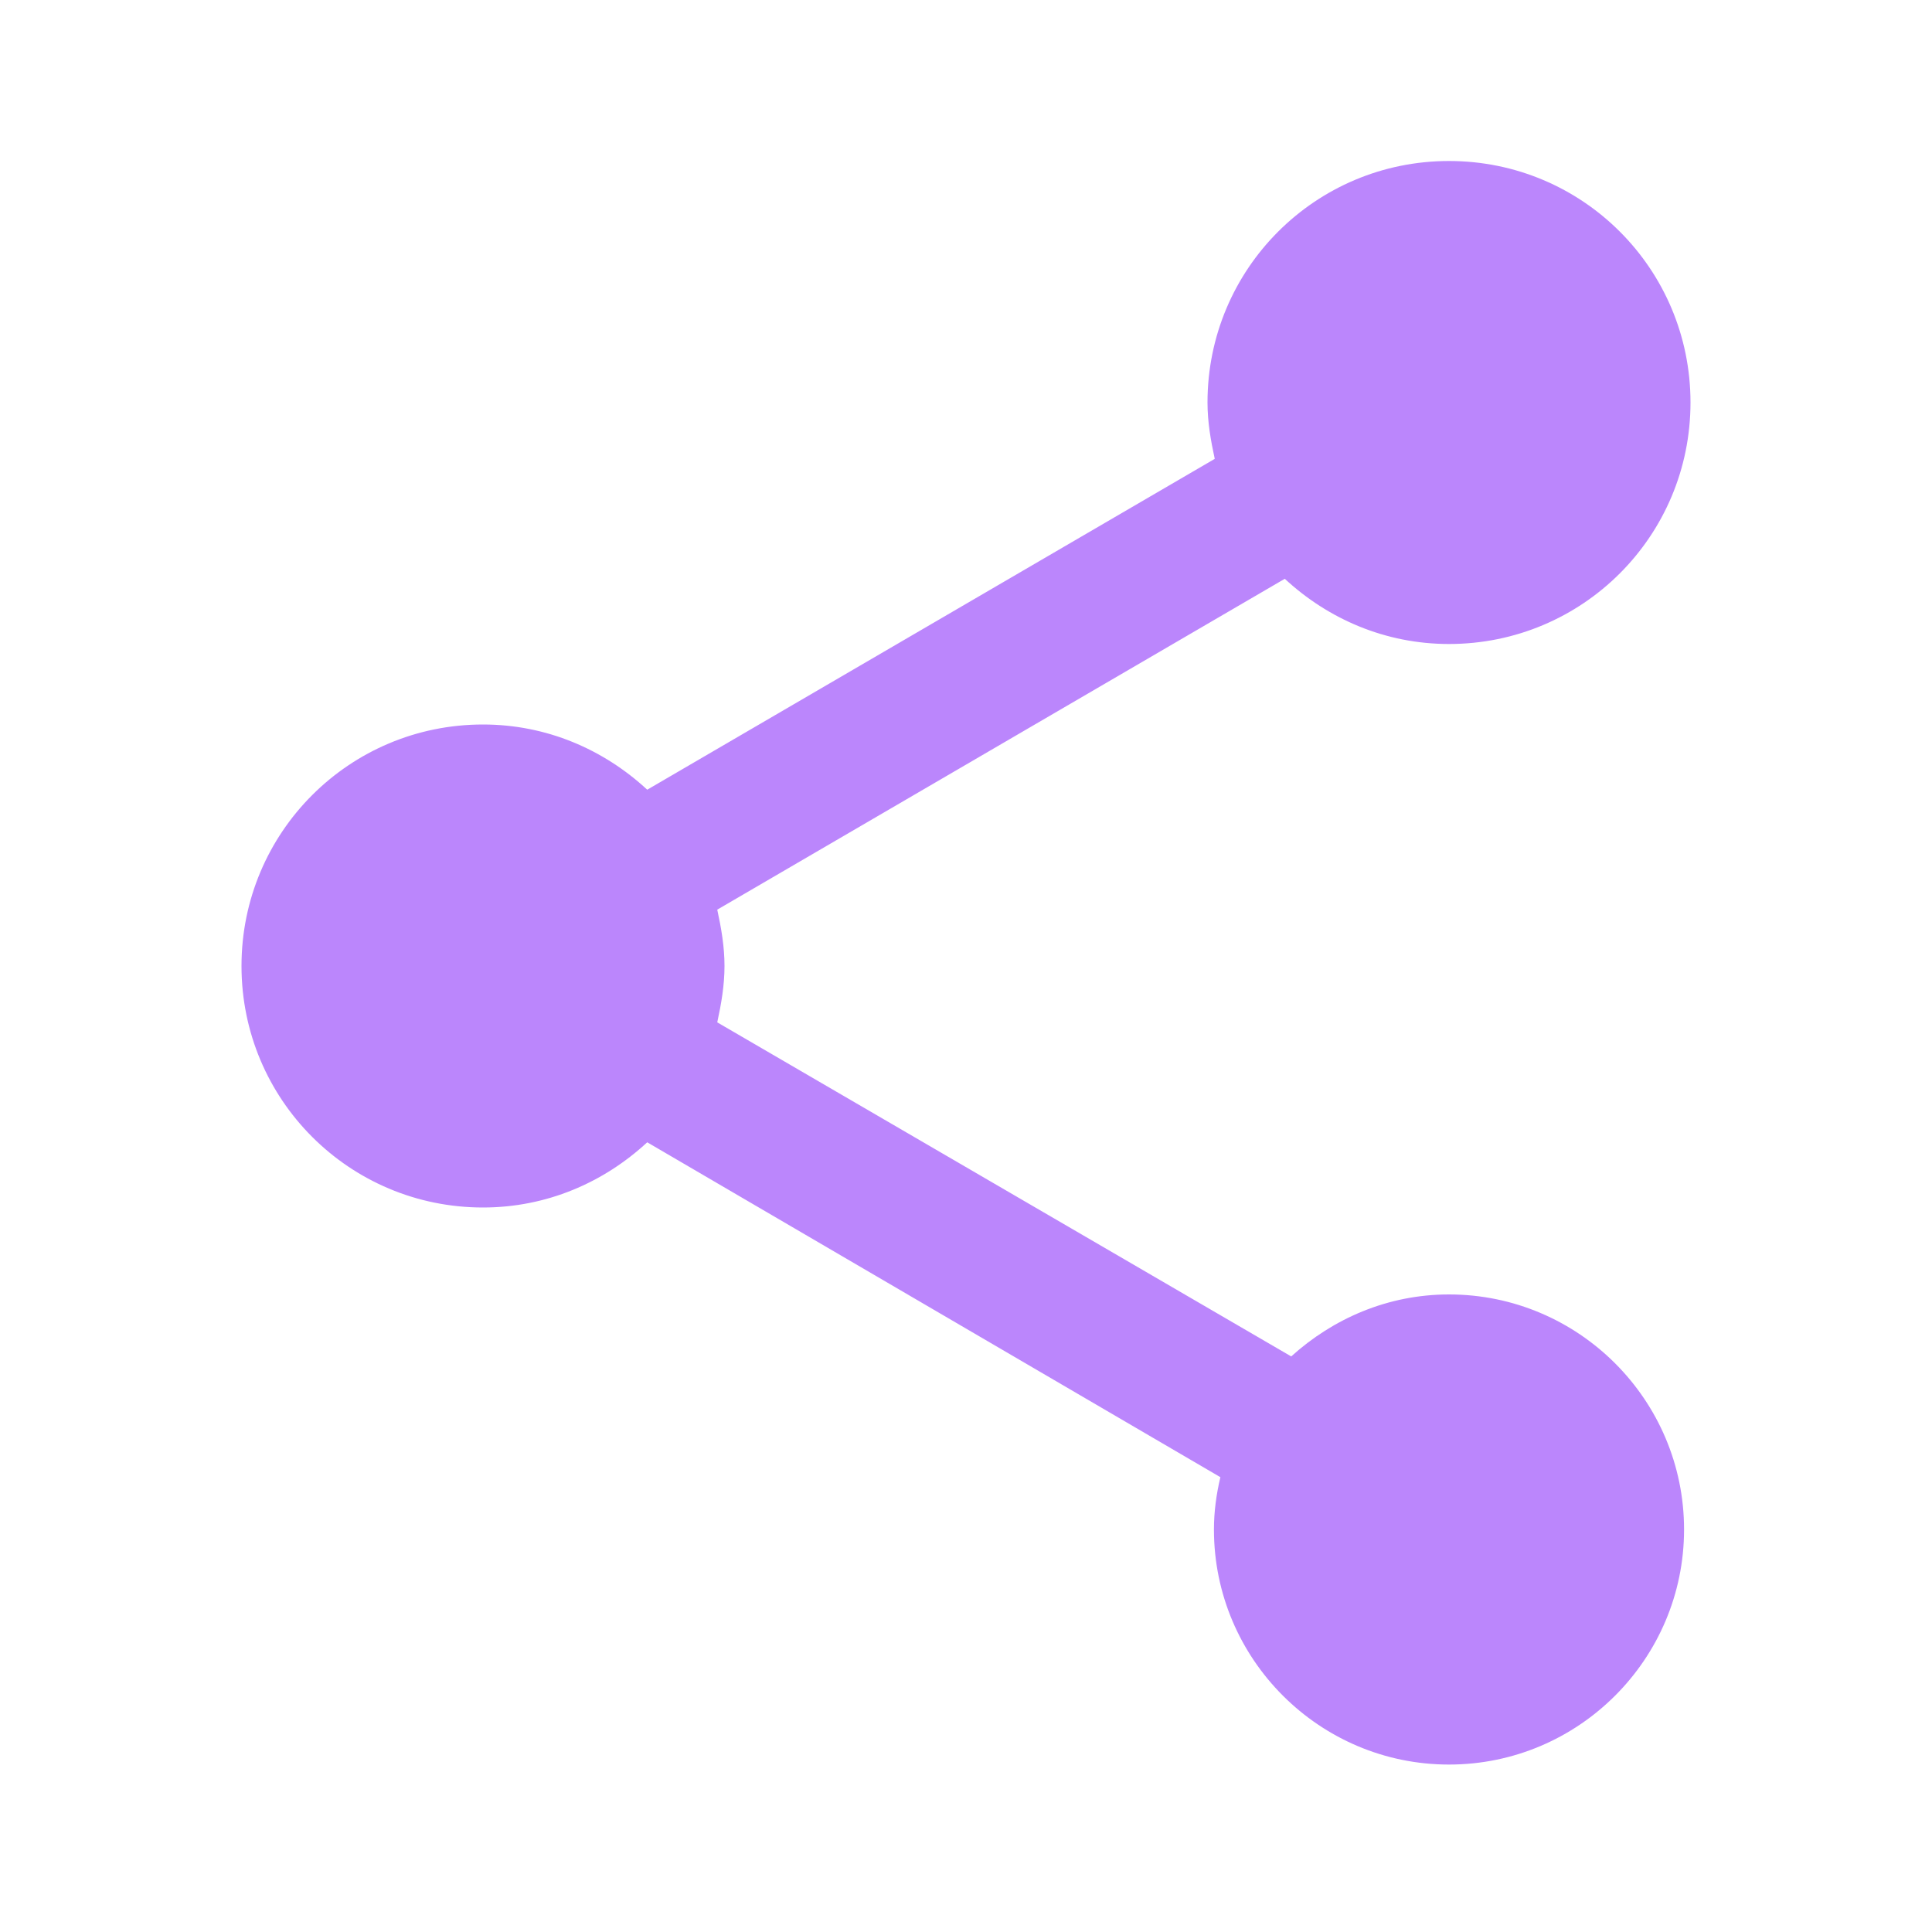
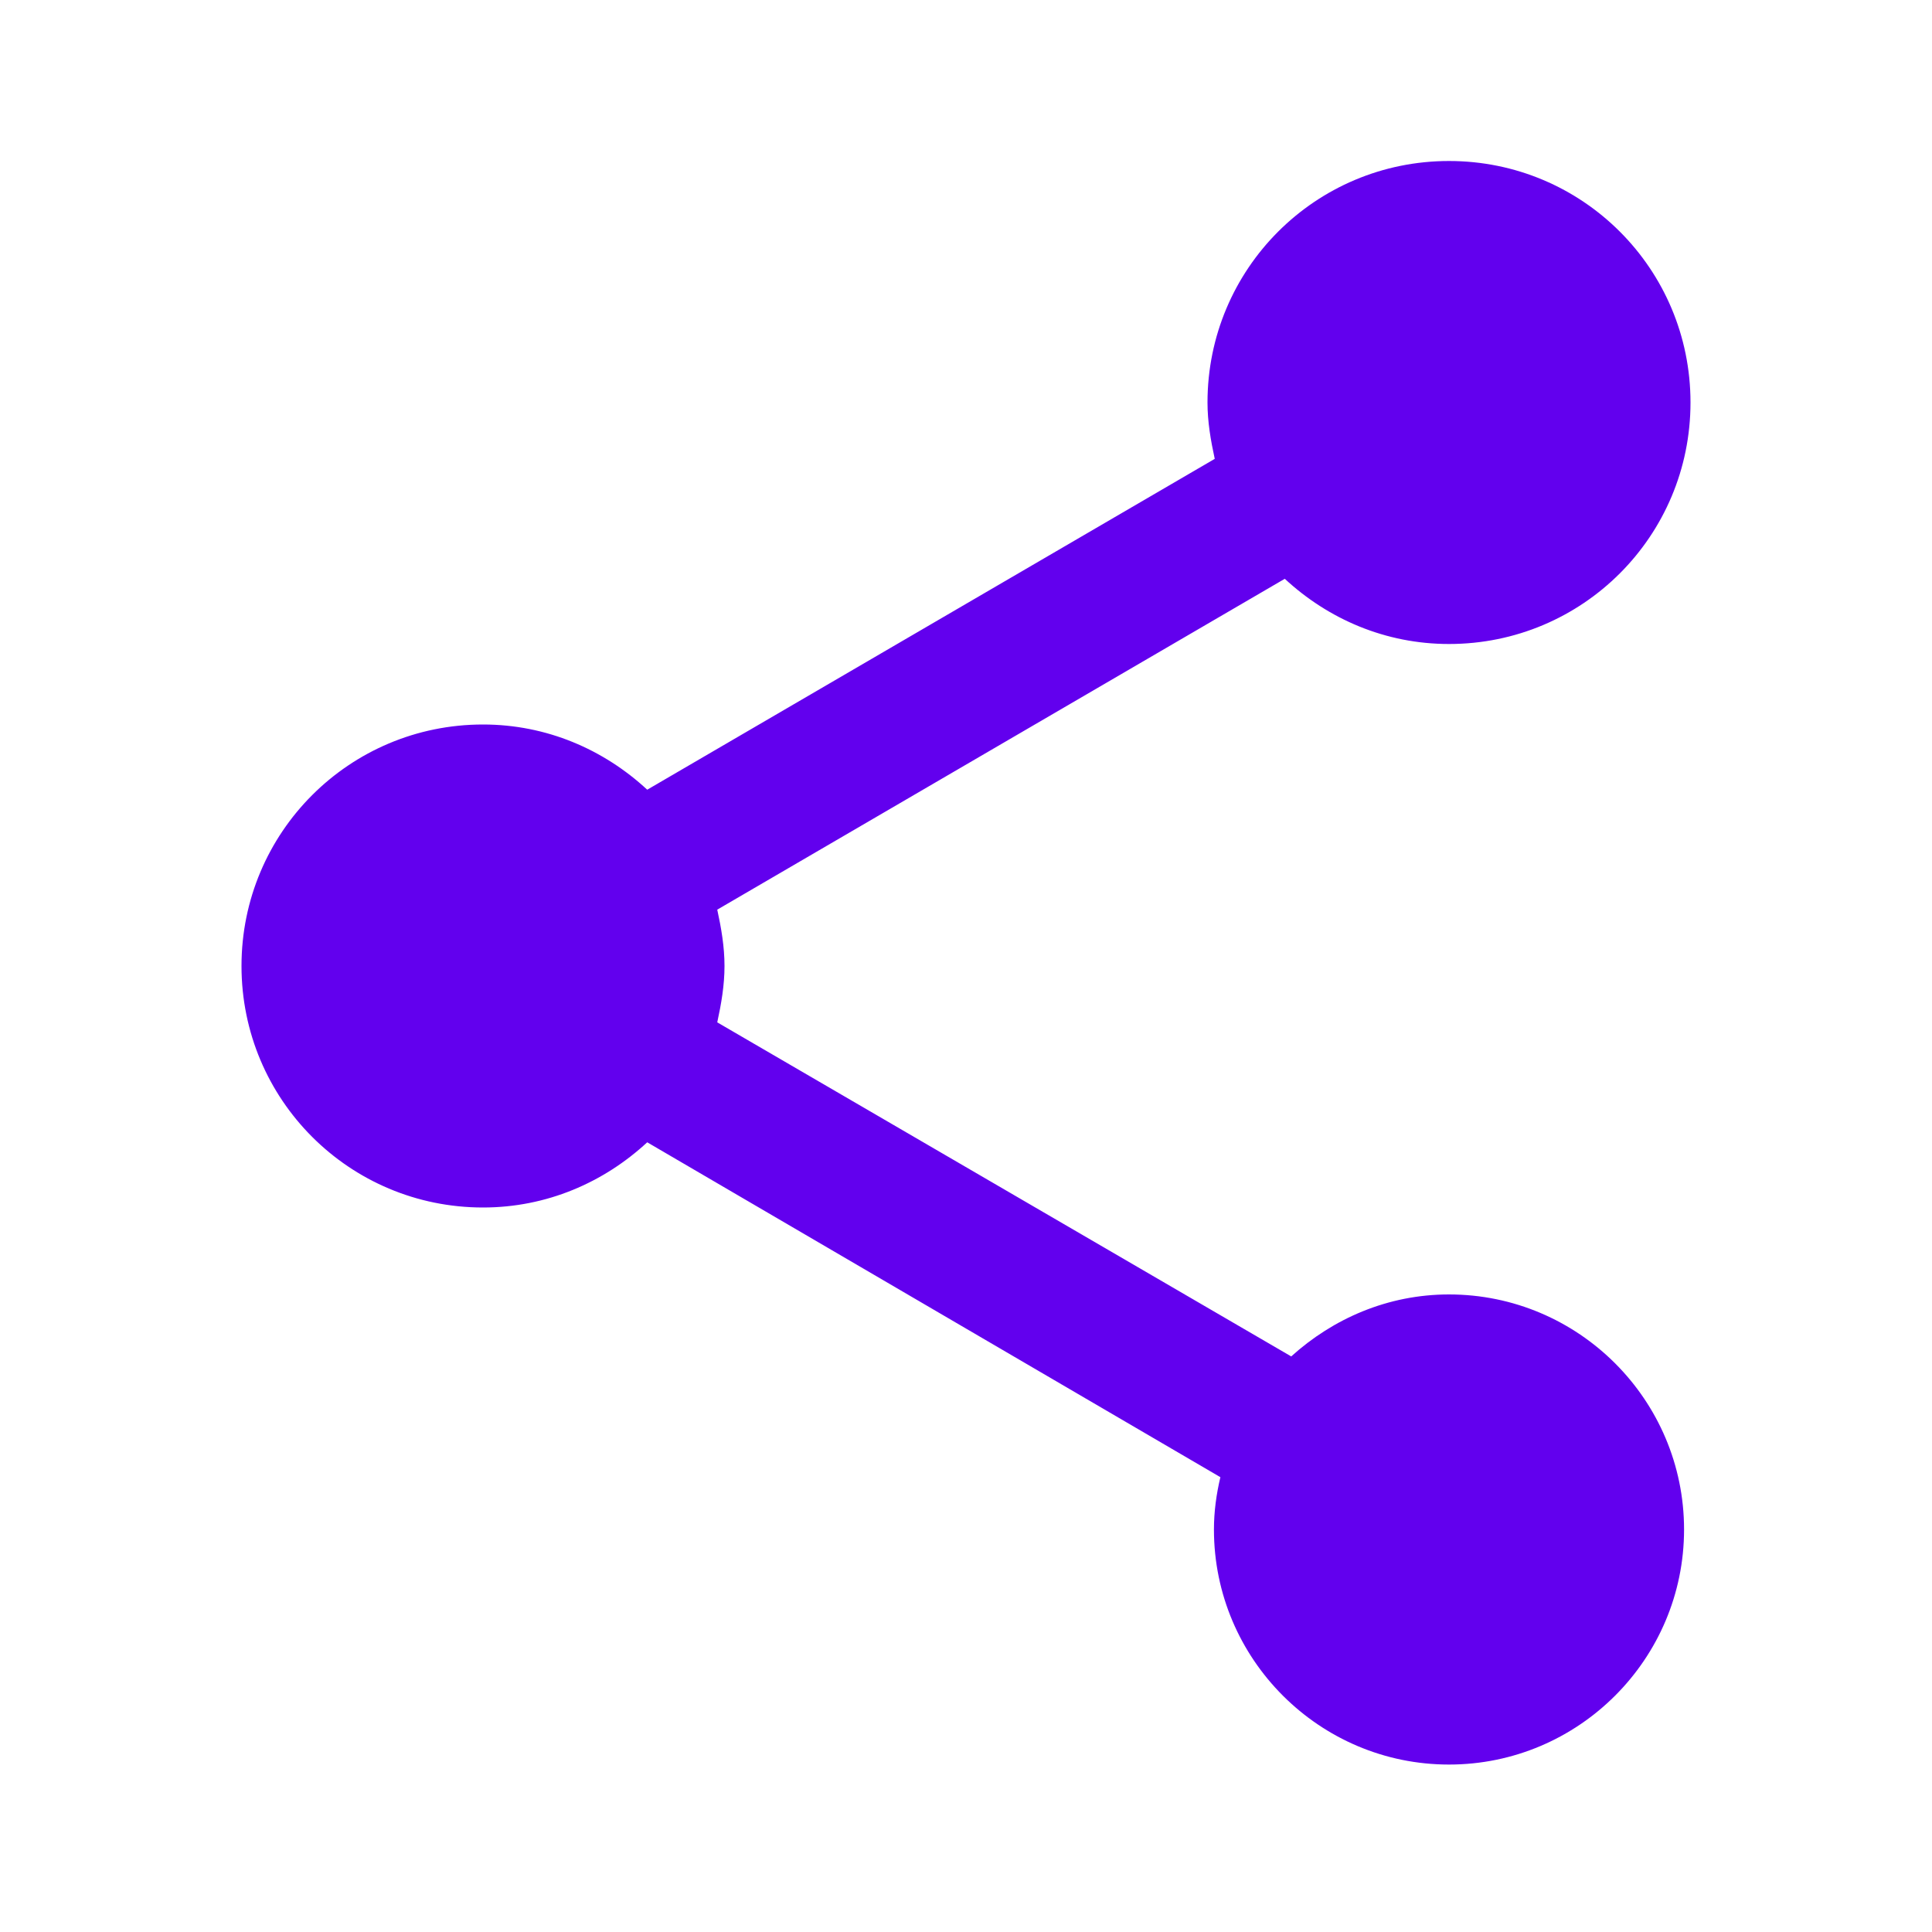
<svg xmlns="http://www.w3.org/2000/svg" width="24" height="24" viewBox="0 0 24 24">
-   <path fill="#bb86fc" d="M18 16.08c-.76 0-1.44.3-1.96.77L8.91 12.7c.05-.23.09-.46.09-.7s-.04-.47-.09-.7l7.05-4.11c.54.5 1.25.81 2.04.81 1.66 0 3-1.34 3-3s-1.34-3-3-3-3 1.34-3 3c0 .24.04.47.09.7L8.04 9.81C7.5 9.31 6.79 9 6 9c-1.66 0-3 1.34-3 3s1.34 3 3 3c.79 0 1.5-.31 2.04-.81l7.12 4.16c-.05.21-.08.43-.08.65 0 1.61 1.31 2.92 2.92 2.92 1.61 0 2.92-1.31 2.92-2.92s-1.31-2.92-2.92-2.92z" />
+   <path fill="#6200ee" d="M18 16.08c-.76 0-1.44.3-1.96.77L8.91 12.7c.05-.23.09-.46.09-.7s-.04-.47-.09-.7l7.05-4.11c.54.5 1.25.81 2.04.81 1.66 0 3-1.34 3-3s-1.34-3-3-3-3 1.34-3 3c0 .24.04.47.09.7L8.04 9.81C7.5 9.31 6.79 9 6 9c-1.66 0-3 1.34-3 3s1.34 3 3 3c.79 0 1.5-.31 2.04-.81l7.12 4.16c-.05.21-.08.43-.08.65 0 1.61 1.31 2.92 2.92 2.92 1.61 0 2.92-1.31 2.92-2.92s-1.31-2.92-2.92-2.92z" />
</svg>
